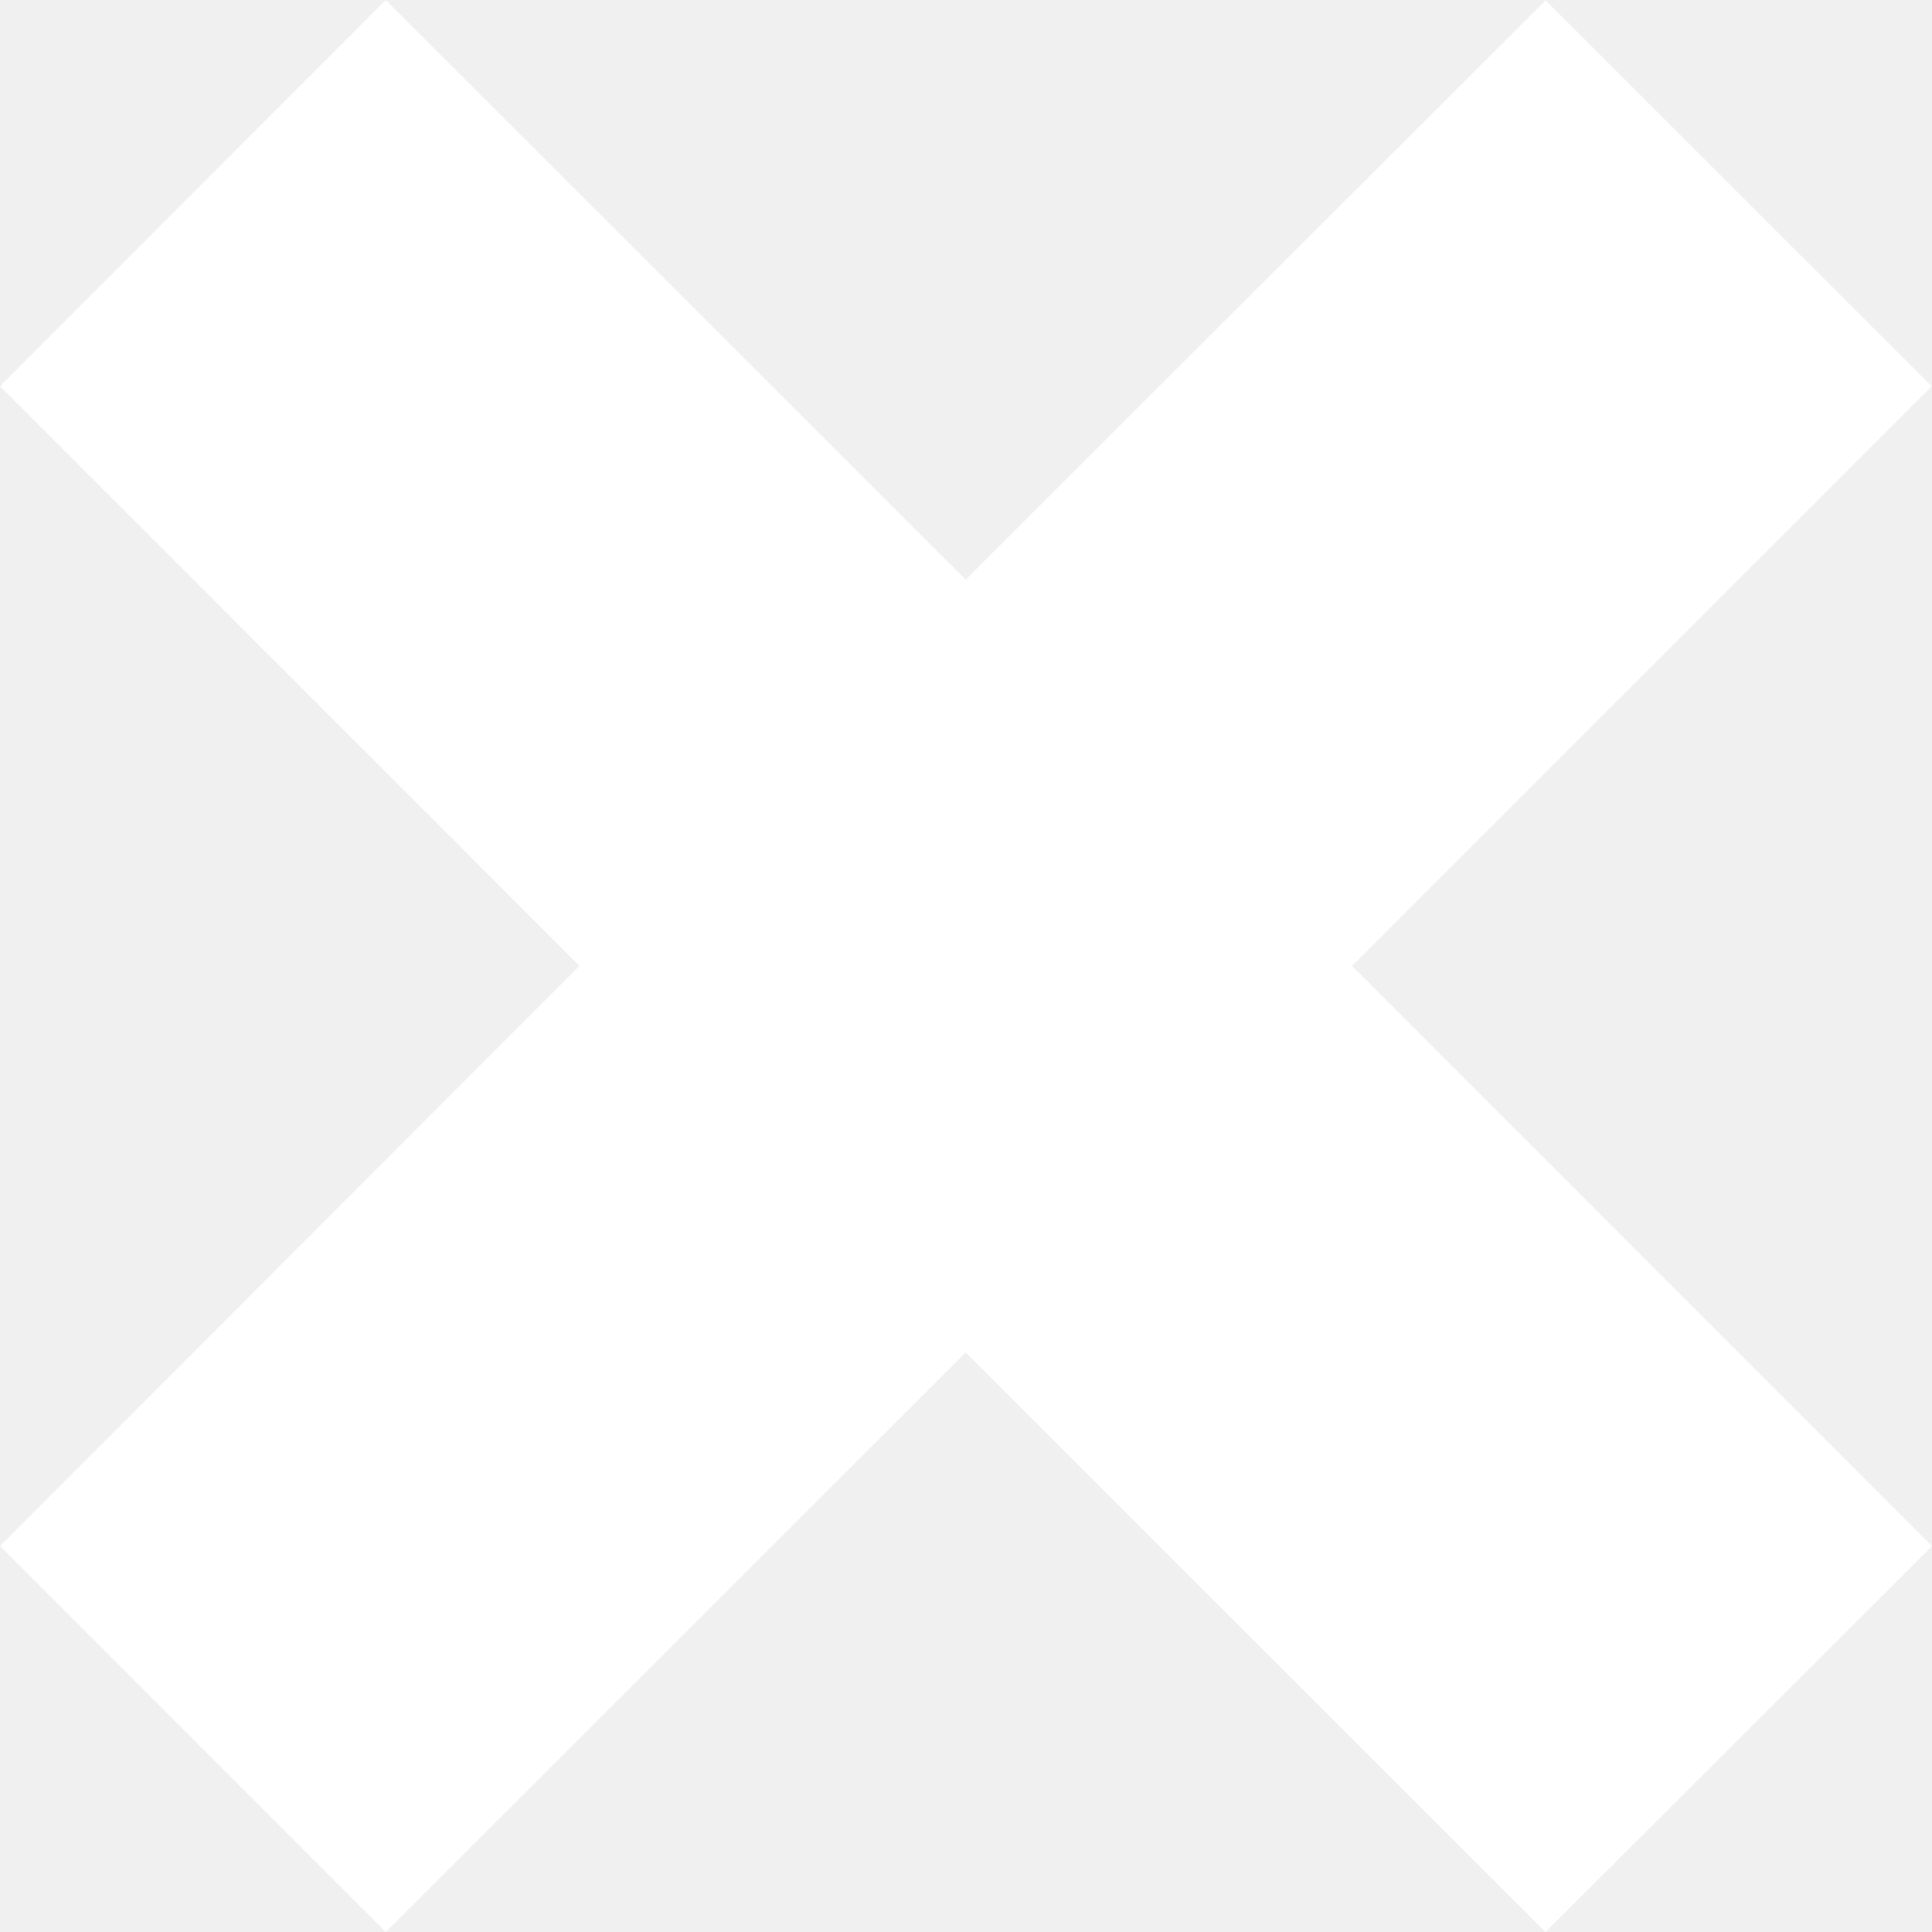
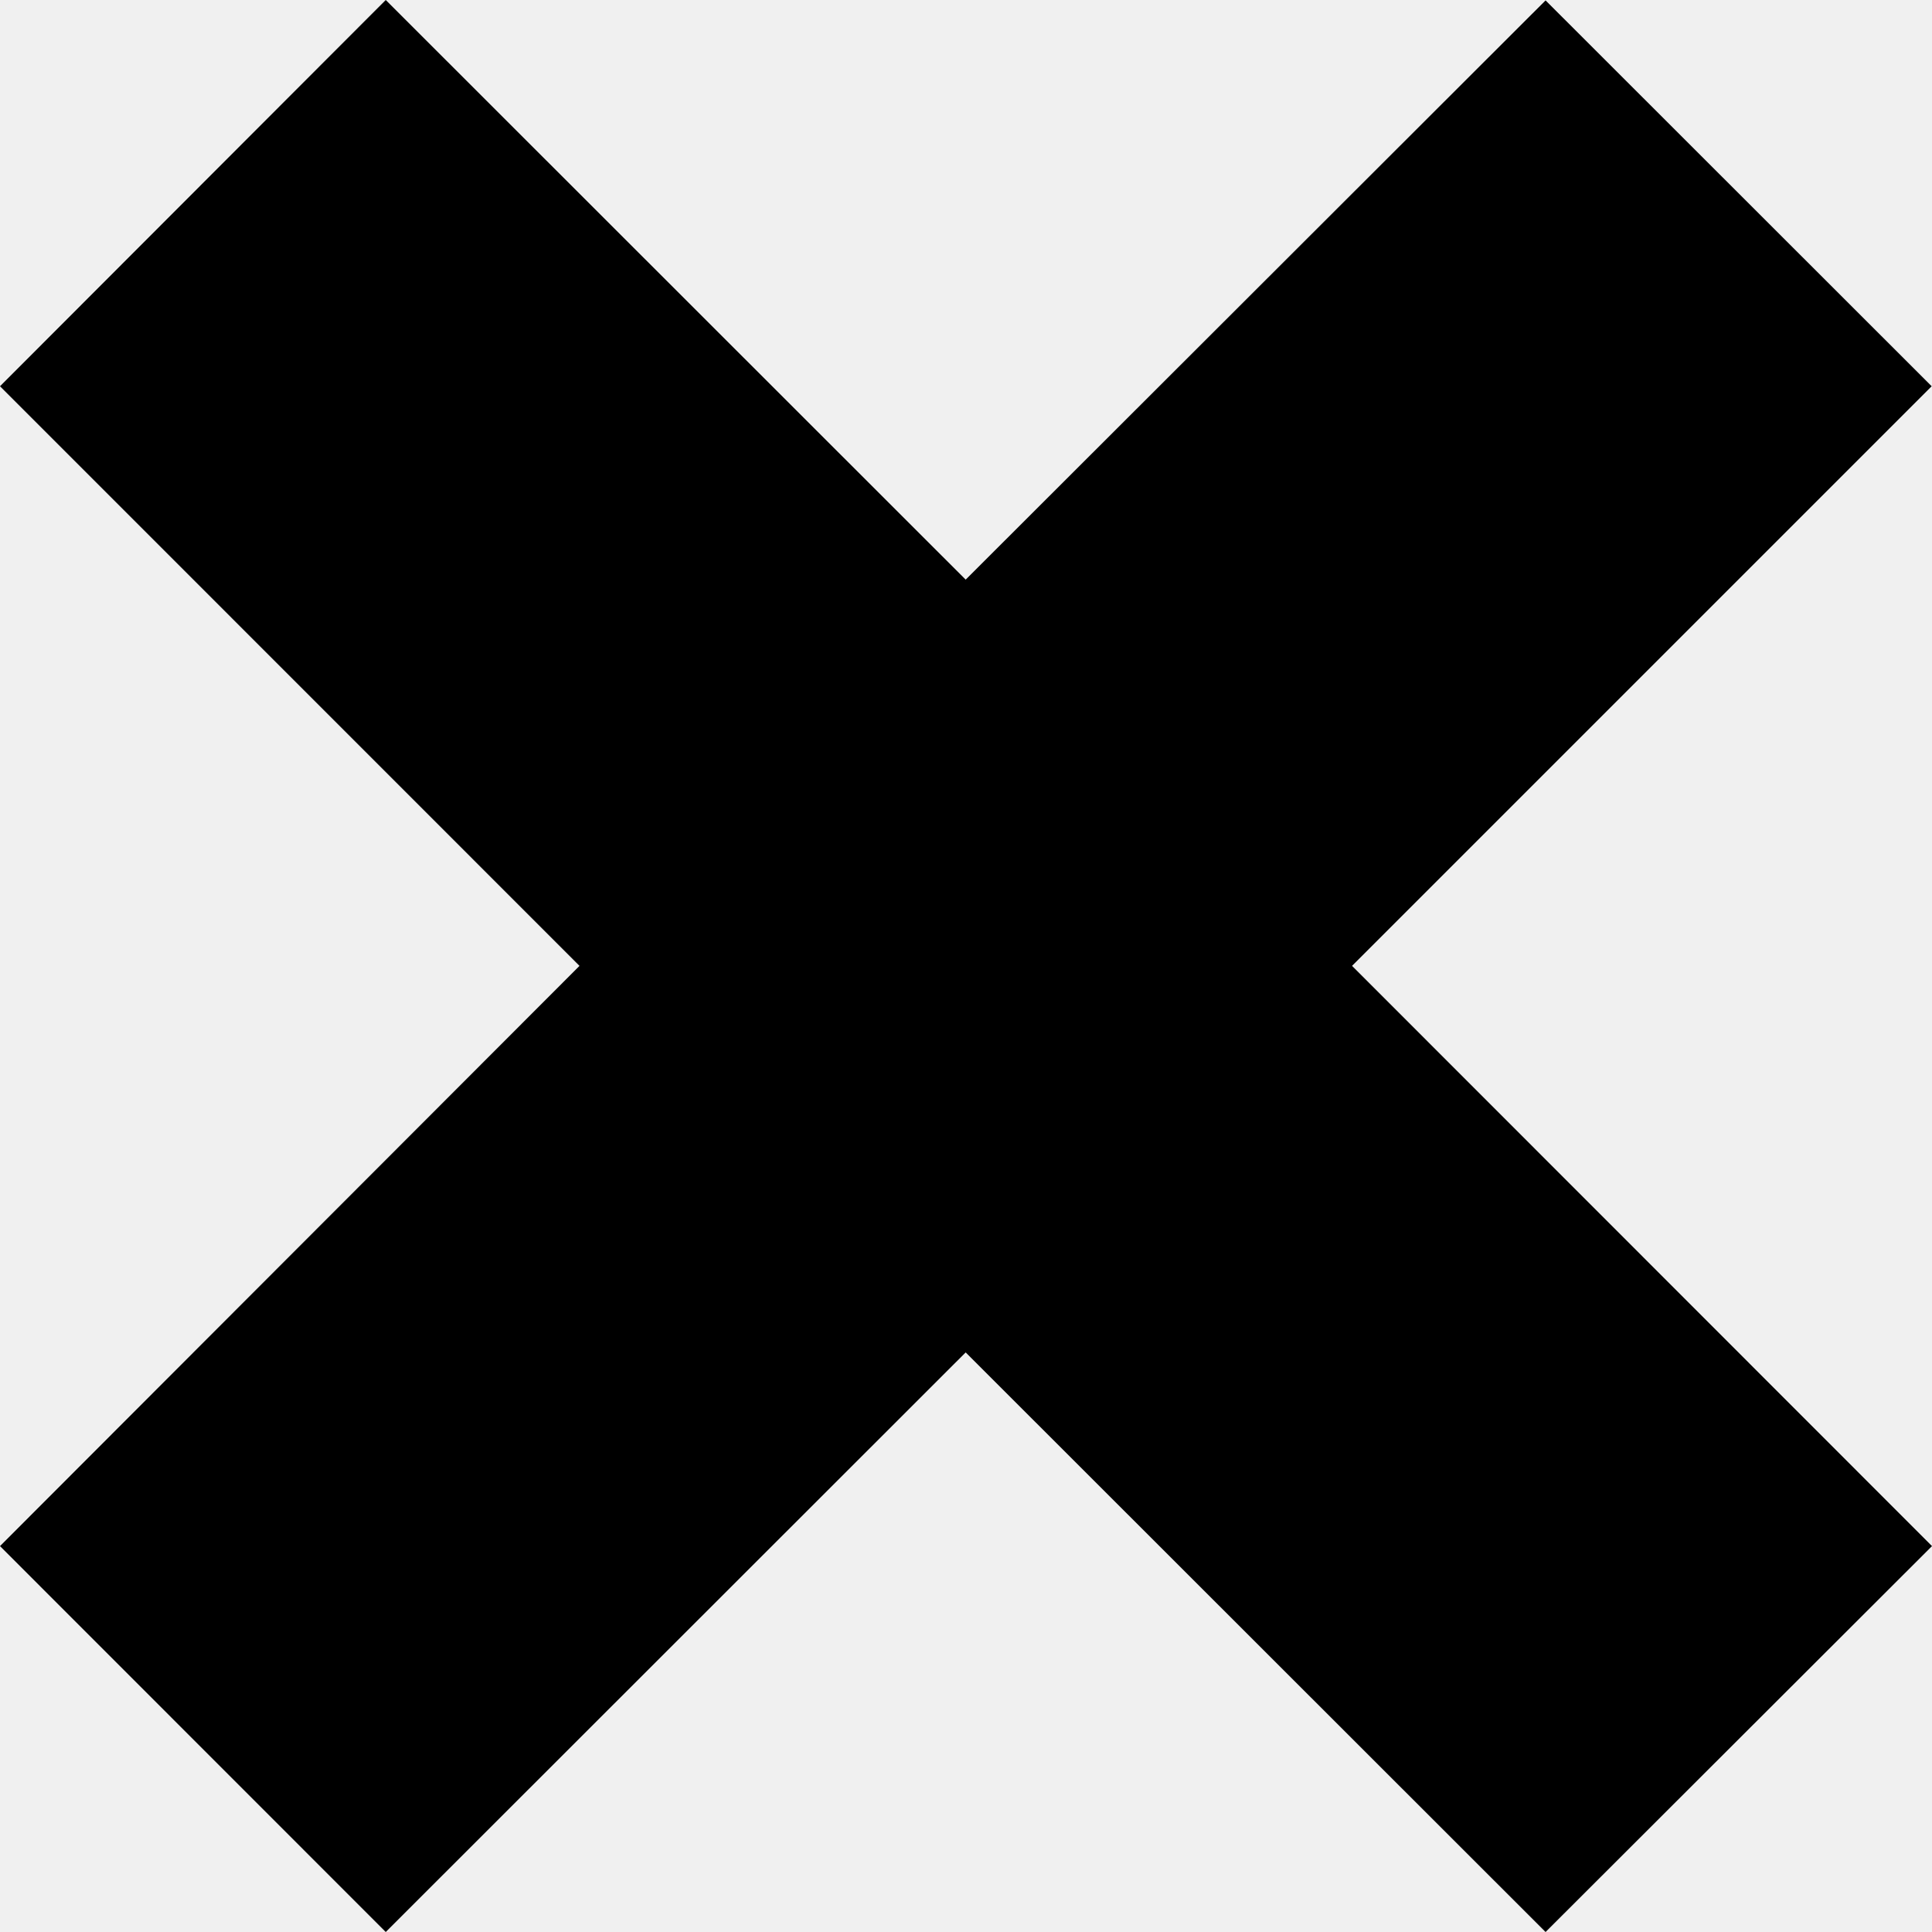
<svg xmlns="http://www.w3.org/2000/svg" width="77" height="77" viewBox="0 0 77 77">
-   <path fill="#ffffff" d="M77 61.62l-23.114-23.125 23.101-23.101-15.388-15.378-23.112 23.085-23.113-23.101-15.374 15.394 23.096 23.101-23.096 23.125 15.374 15.38 23.113-23.099 23.112 23.099z" />
+   <path d="M77 61.62l-23.114-23.125 23.101-23.101-15.388-15.378-23.112 23.085-23.113-23.101-15.374 15.394 23.096 23.101-23.096 23.125 15.374 15.38 23.113-23.099 23.112 23.099z" />
</svg>
